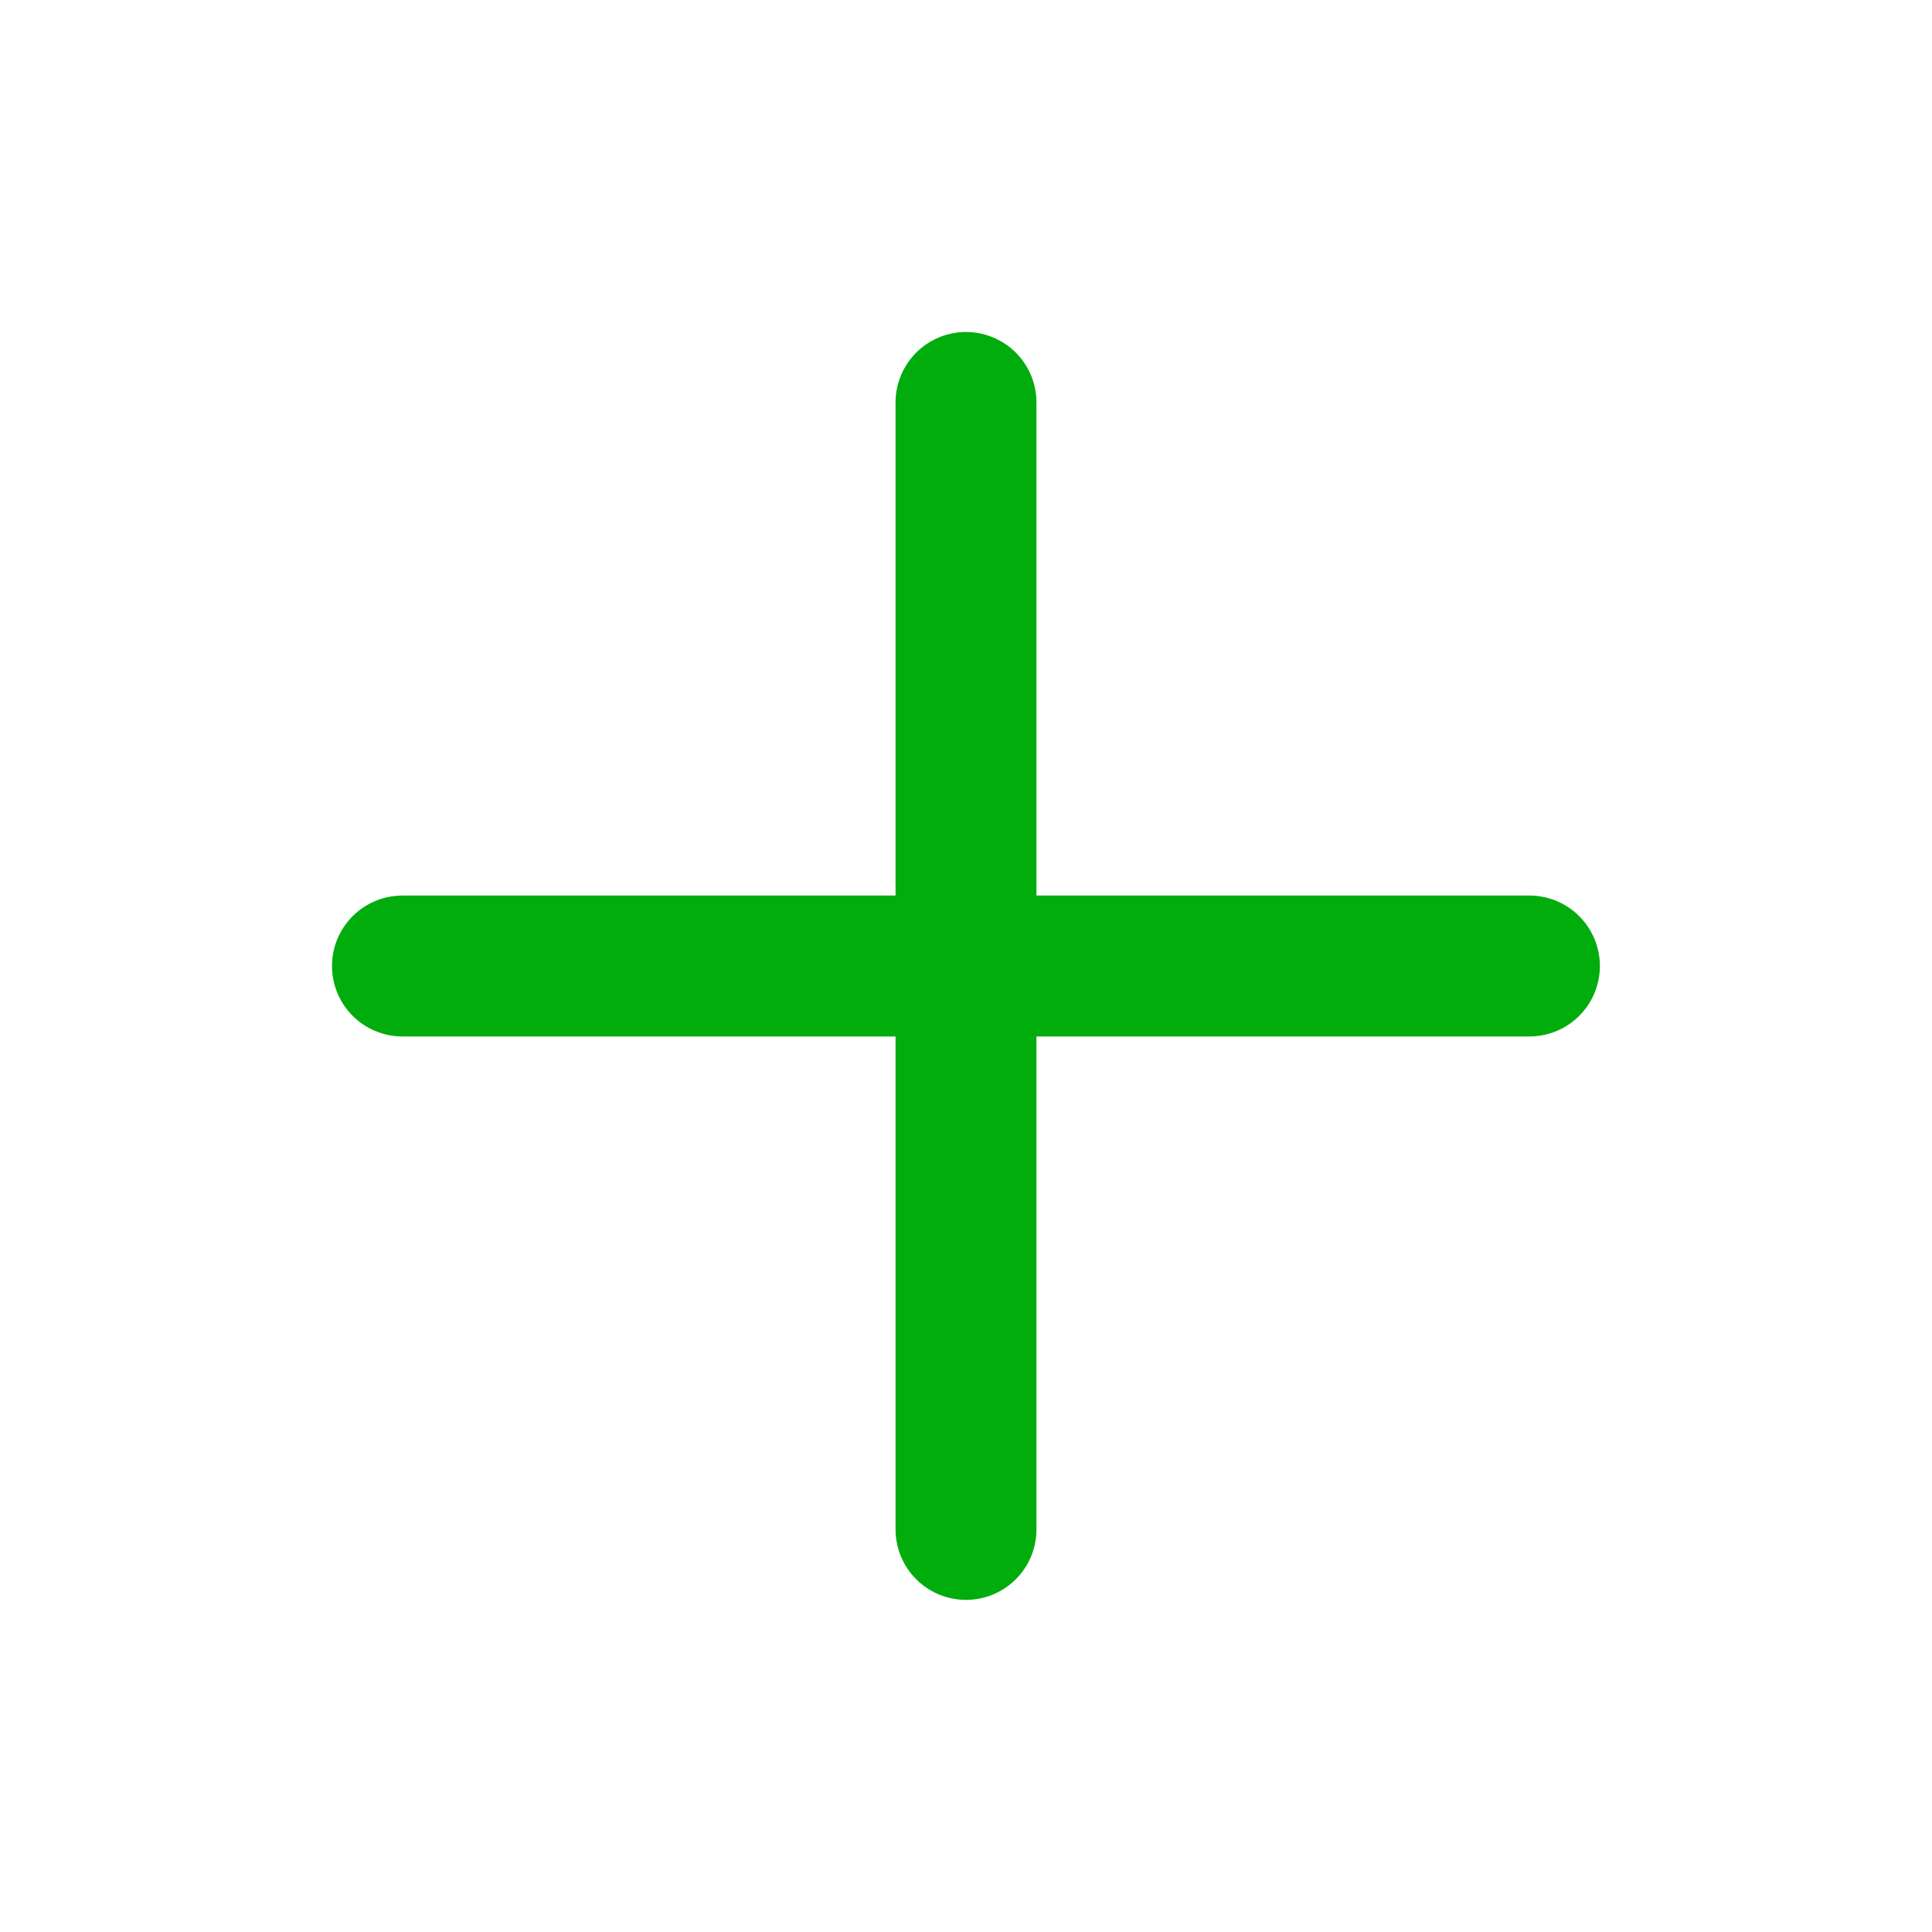
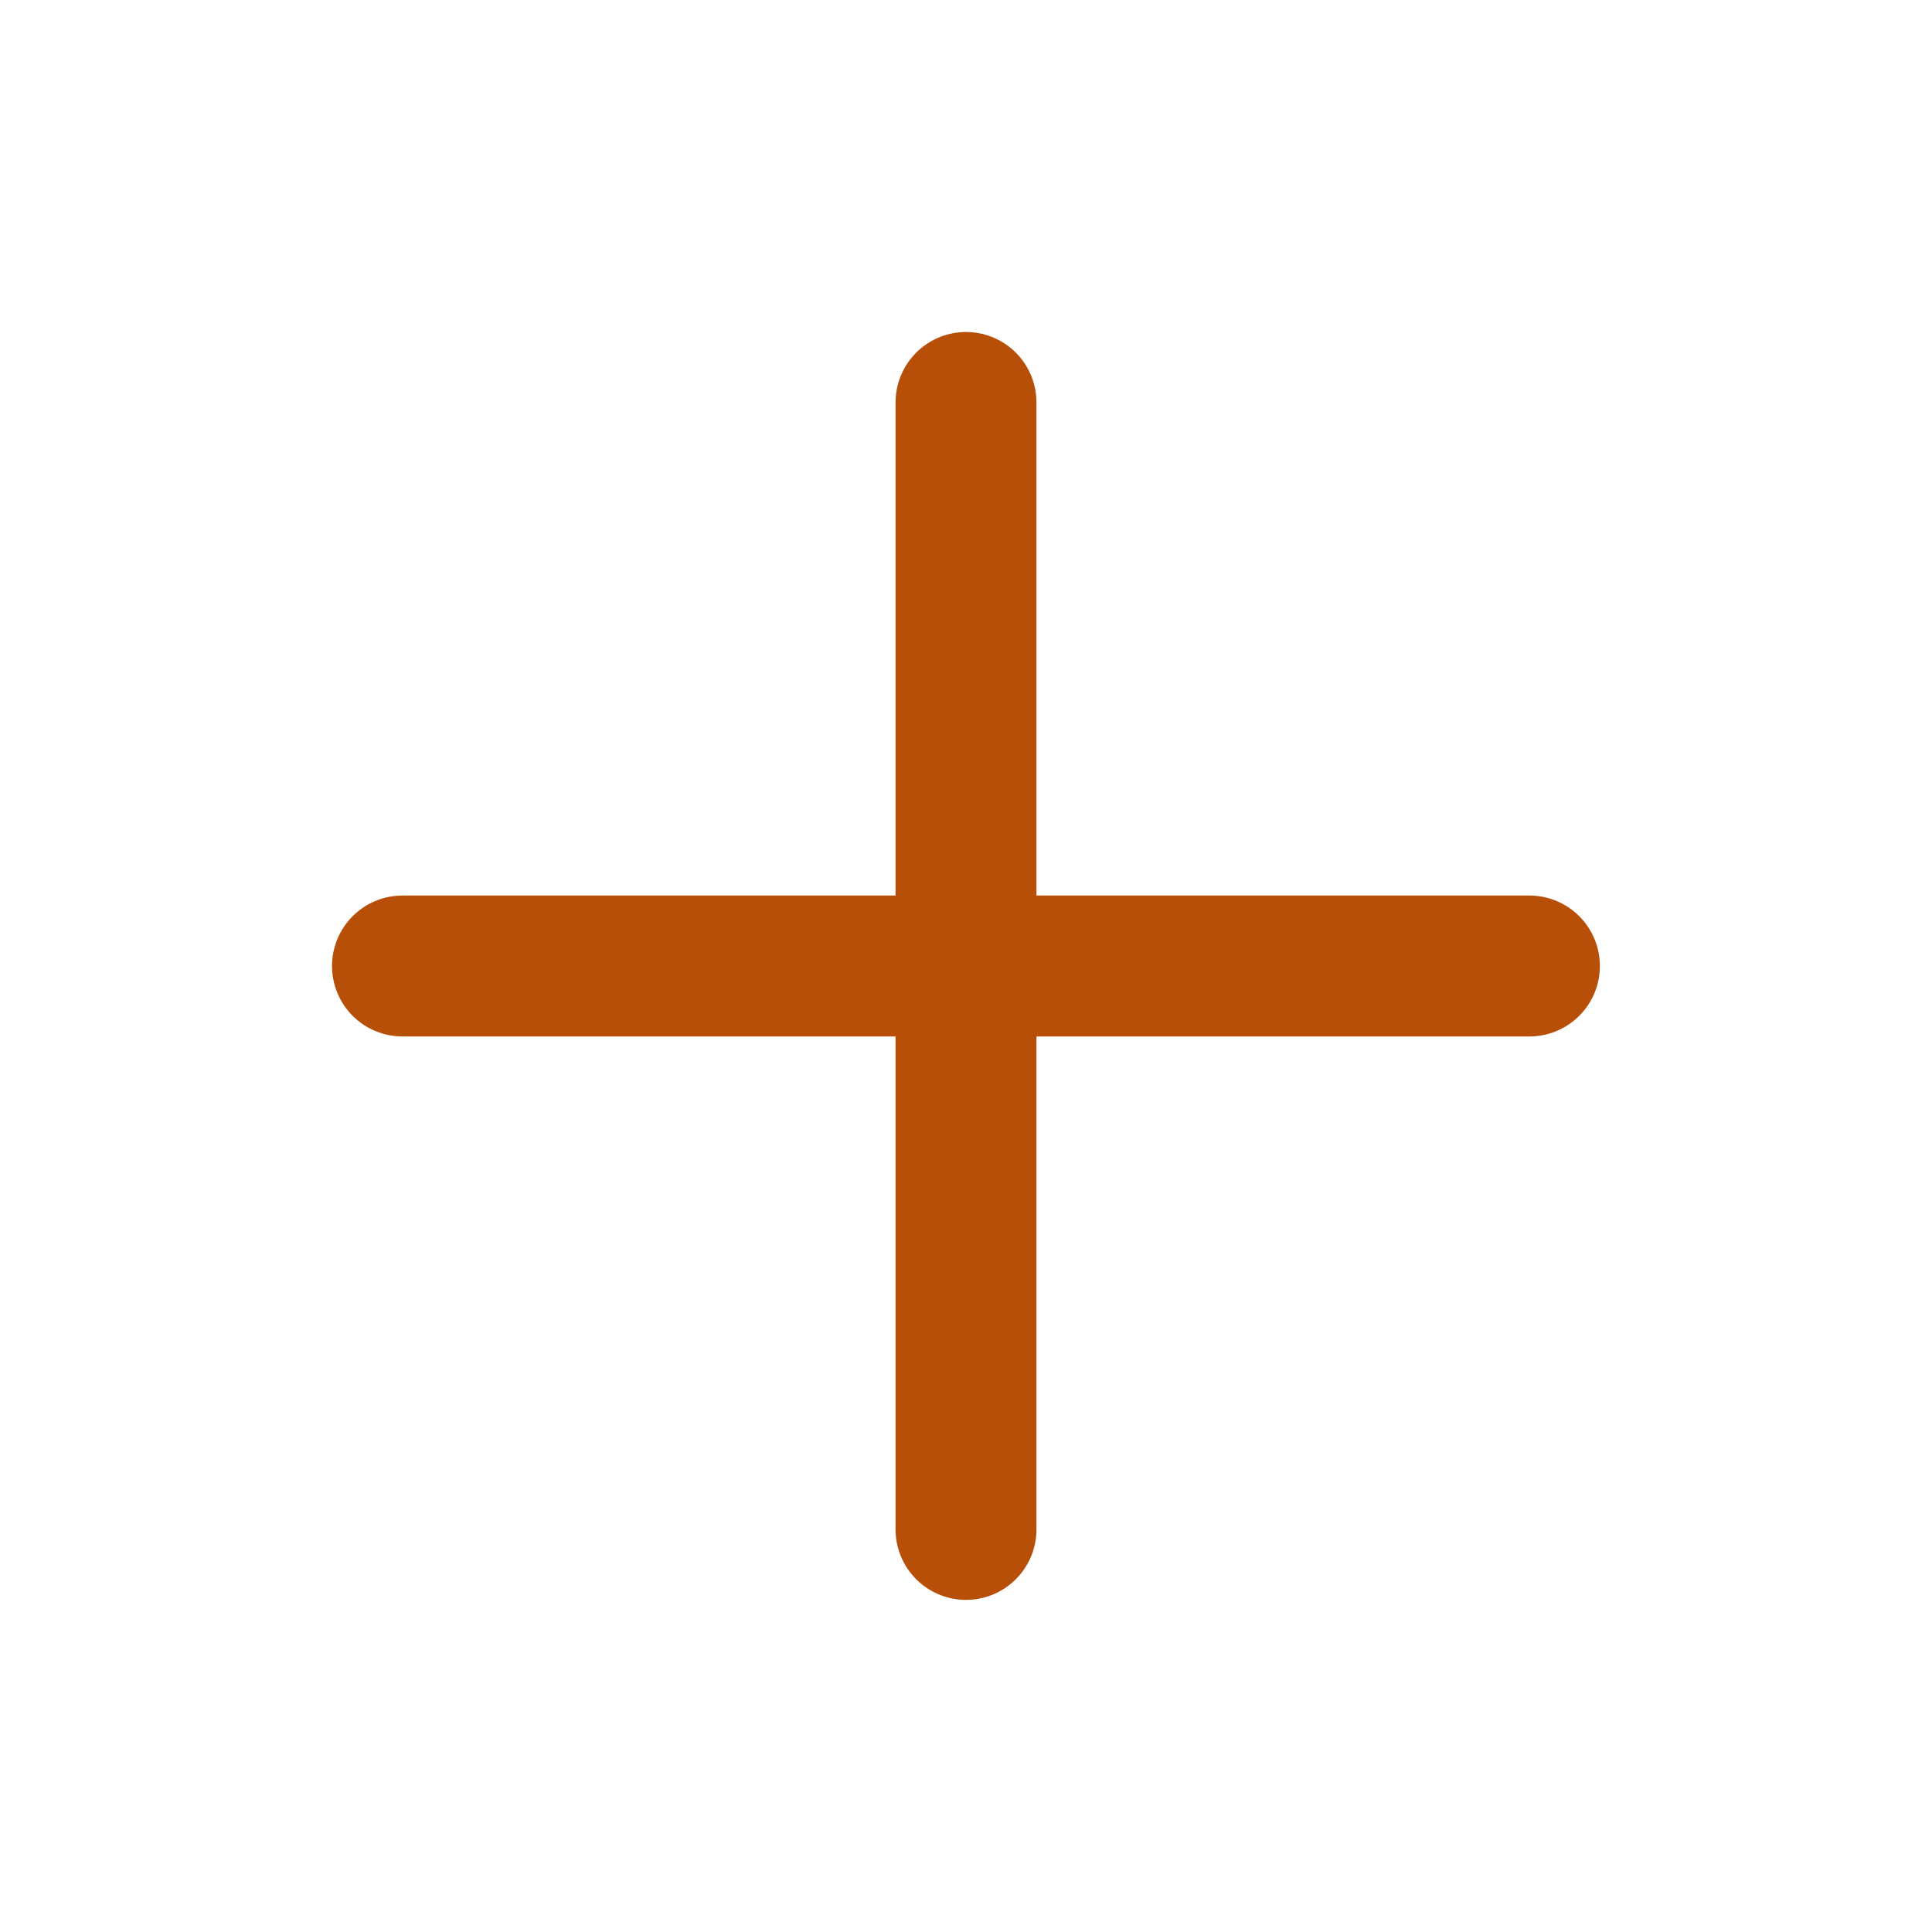
<svg xmlns="http://www.w3.org/2000/svg" width="16" height="16" viewBox="0 0 16 16" fill="none">
-   <path d="M3.333 8H12.666" stroke="#00ad0c" stroke-width="1.167" stroke-linecap="round" stroke-linejoin="round" />
-   <path d="M8 3.333V12.666" stroke="#00ad0c" stroke-width="1.167" stroke-linecap="round" stroke-linejoin="round" />
+   <path d="M3.333 8H12.666" stroke="#b84f08" stroke-width="1.167" stroke-linecap="round" stroke-linejoin="round" />
+   <path d="M8 3.333V12.666" stroke="#b84f08" stroke-width="1.167" stroke-linecap="round" stroke-linejoin="round" />
</svg>
